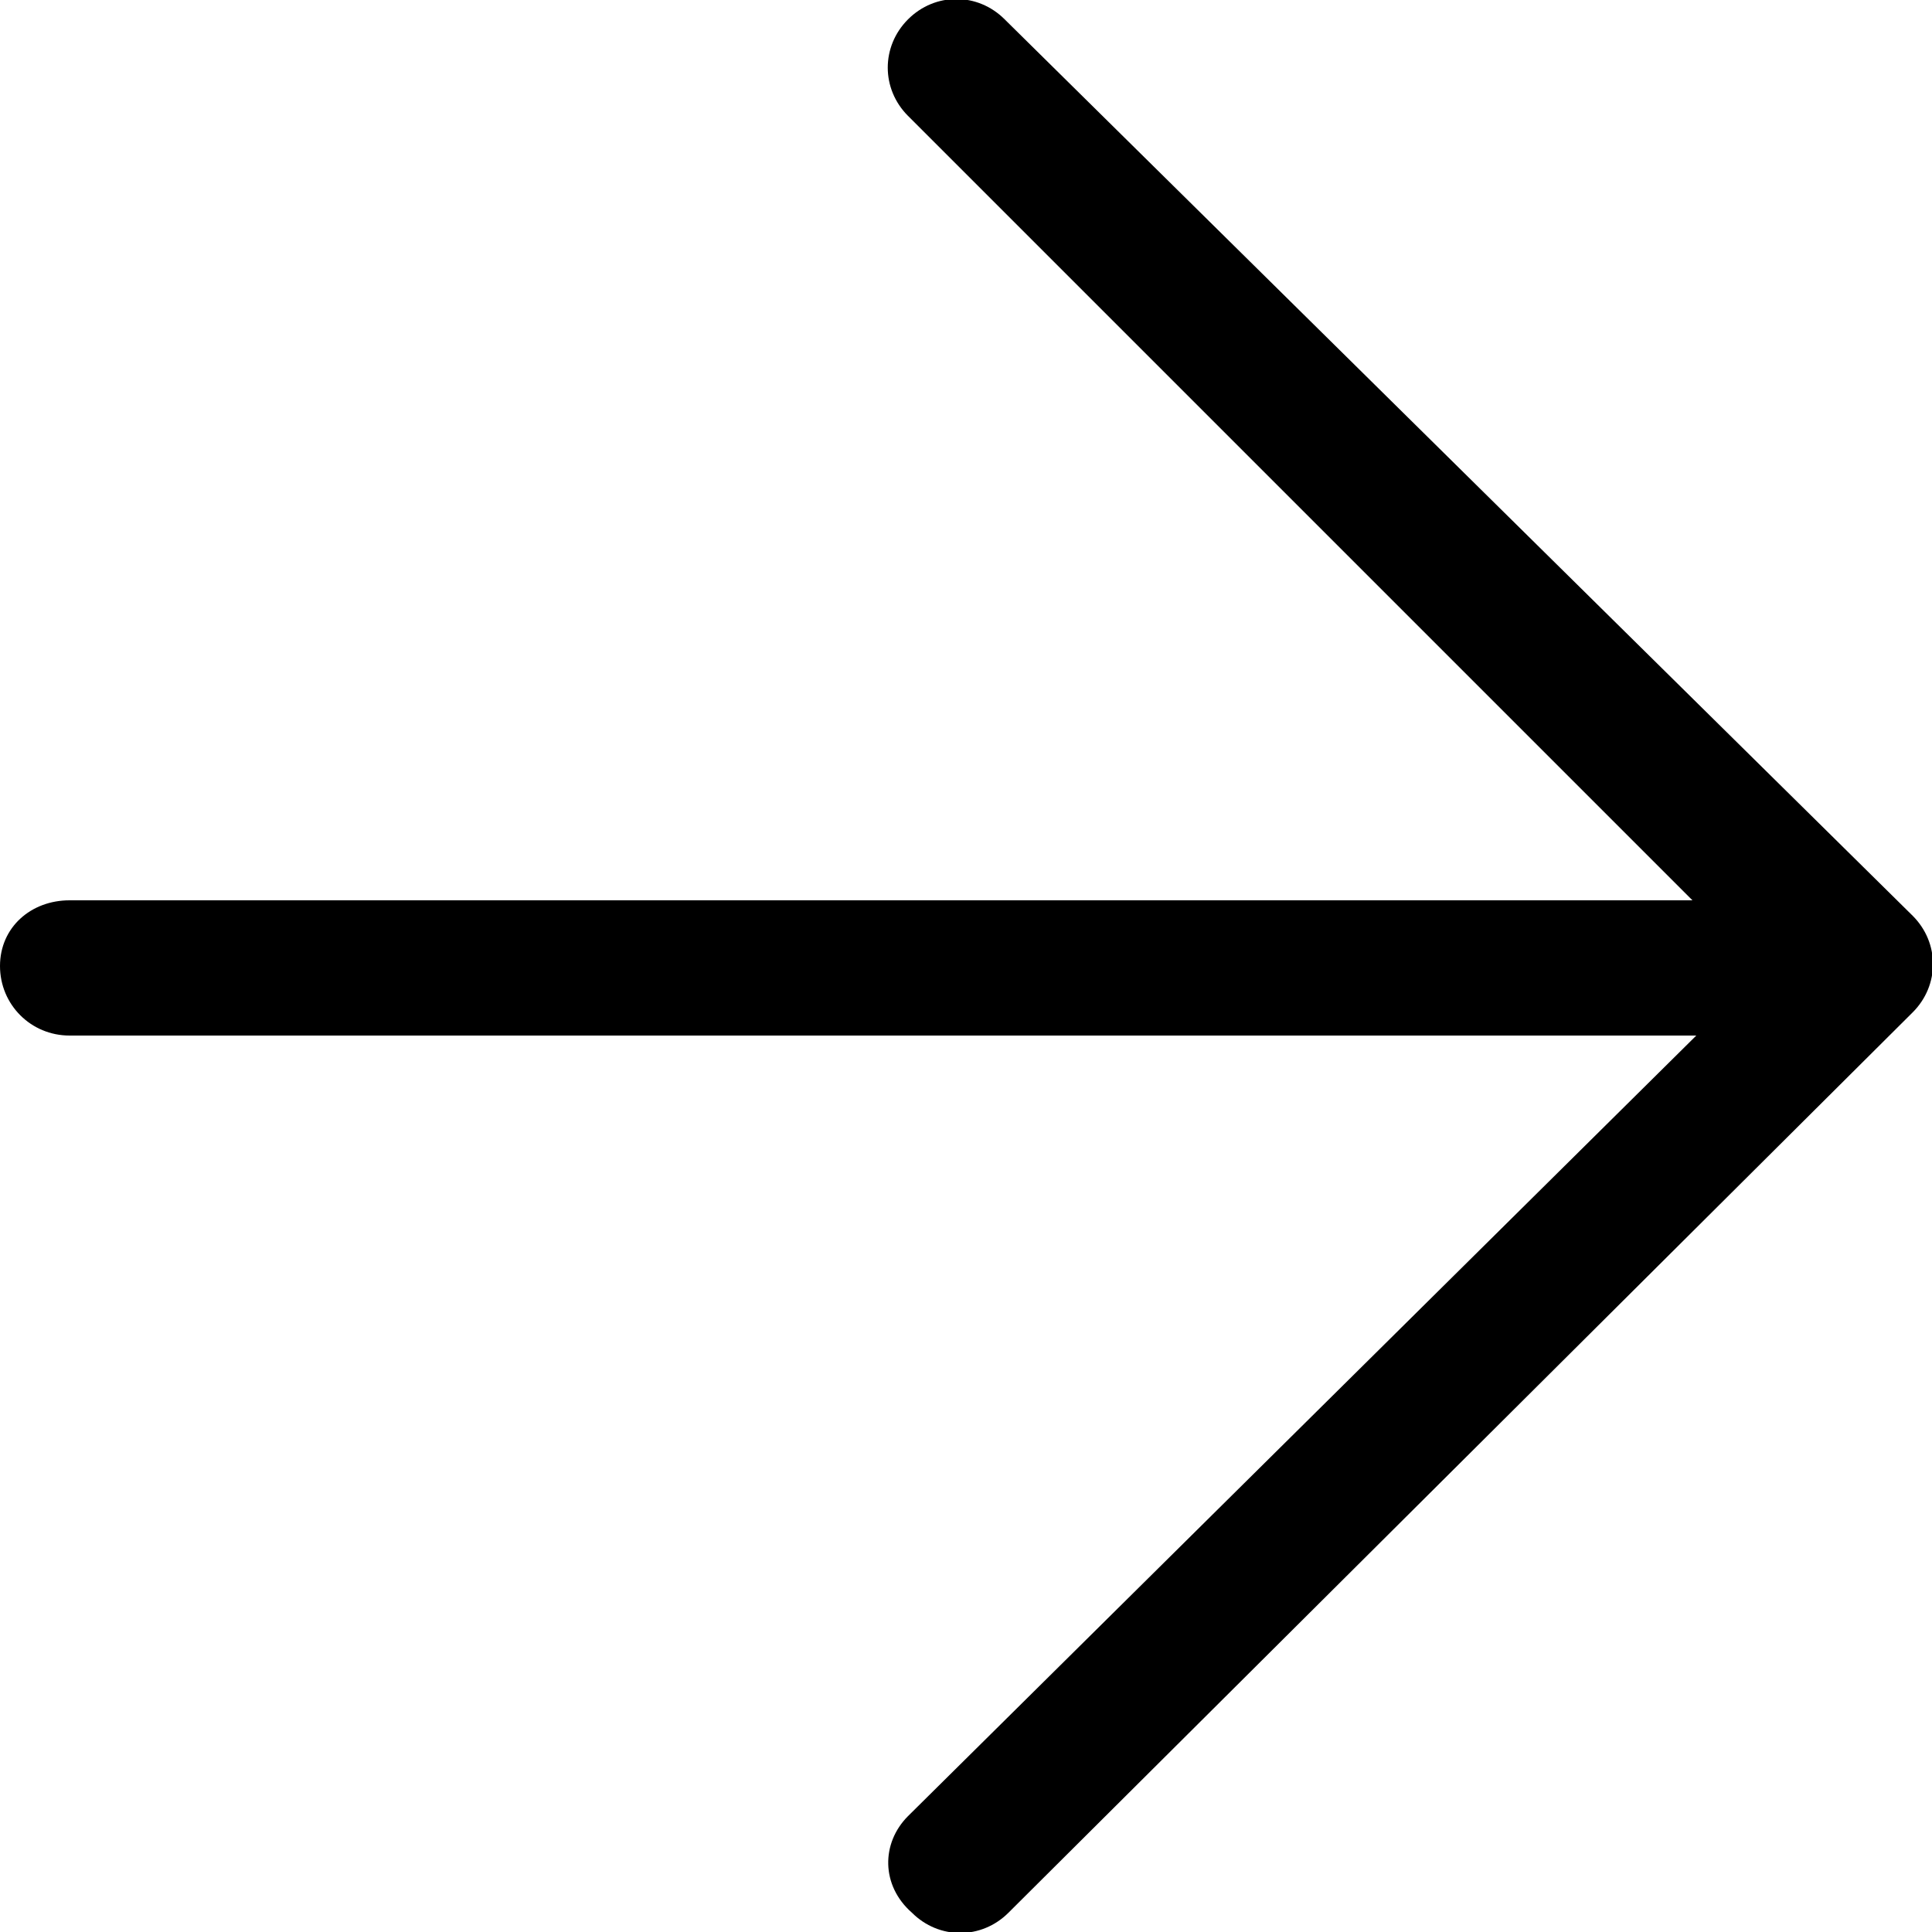
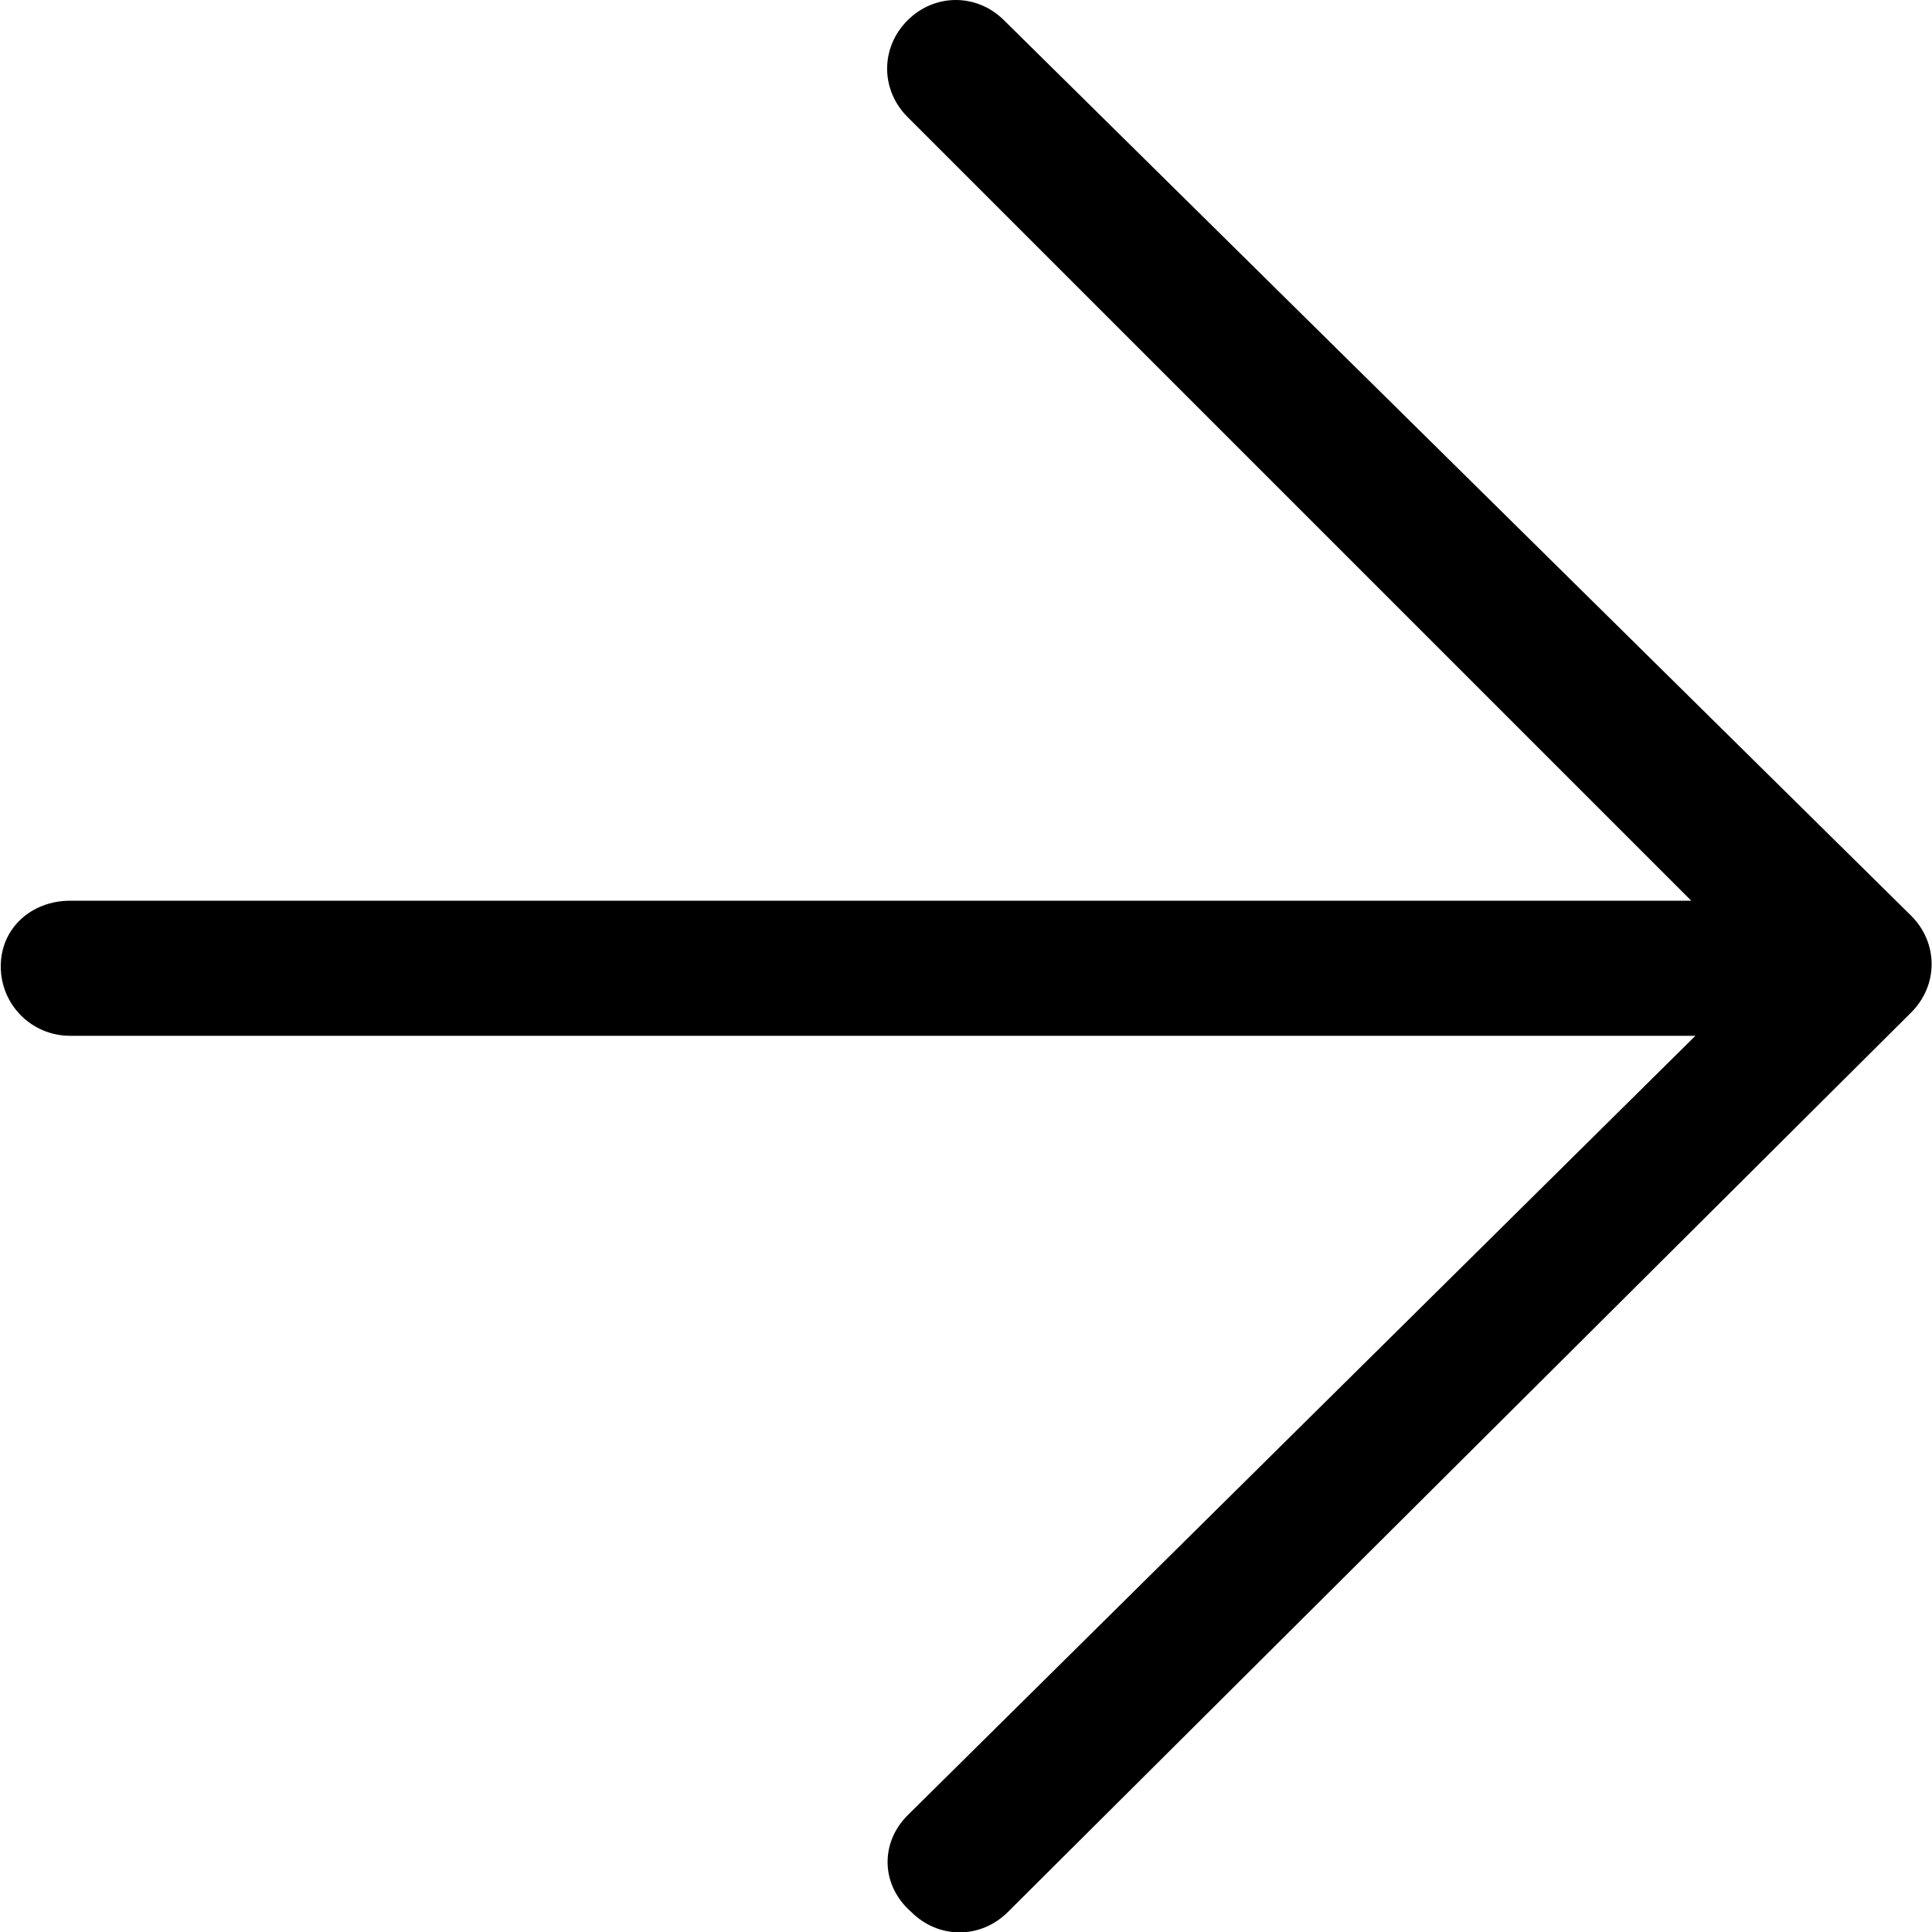
- <svg xmlns="http://www.w3.org/2000/svg" version="1.1" id="Layer_1" x="0px" y="0px" viewBox="0 0 50 50" style="enable-background:new 0 0 50 50;" xml:space="preserve">
-   <path d="M49.5,23.7L26,0.5c-0.7-0.7-1.8-0.7-2.5,0c-0.7,0.7-0.7,1.8,0,2.5l20.3,20.3H1.8C0.8,23.3,0,24,0,25s0.8,1.8,1.8,1.8h42.1  L23.5,47c-0.7,0.7-0.7,1.8,0.1,2.5c0.7,0.7,1.8,0.7,2.5,0l23.4-23.3C50.2,25.5,50.2,24.4,49.5,23.7z" />
+ <svg xmlns="http://www.w3.org/2000/svg" version="1.1" id="Layer_1" x="0px" y="0px" viewBox="0 0 512 512" style="enable-background:new 0 0 512 512;" xml:space="preserve">
+   <path d="M506.5,242.7L266.1,5.4c-7.2-7.2-18.4-7.2-25.6,0c-7.2,7.2-7.2,18.4,0,25.6l207.7,207.7H18.6c-10.2,0-18.4,7.2-18.4,17.4  s8.2,18.4,18.4,18.4h430.7L240.5,481.1c-7.2,7.2-7.2,18.4,1,25.6c7.2,7.2,18.4,7.2,25.6,0l239.4-238.4  C513.7,261.1,513.7,249.9,506.5,242.7z" />
</svg>
